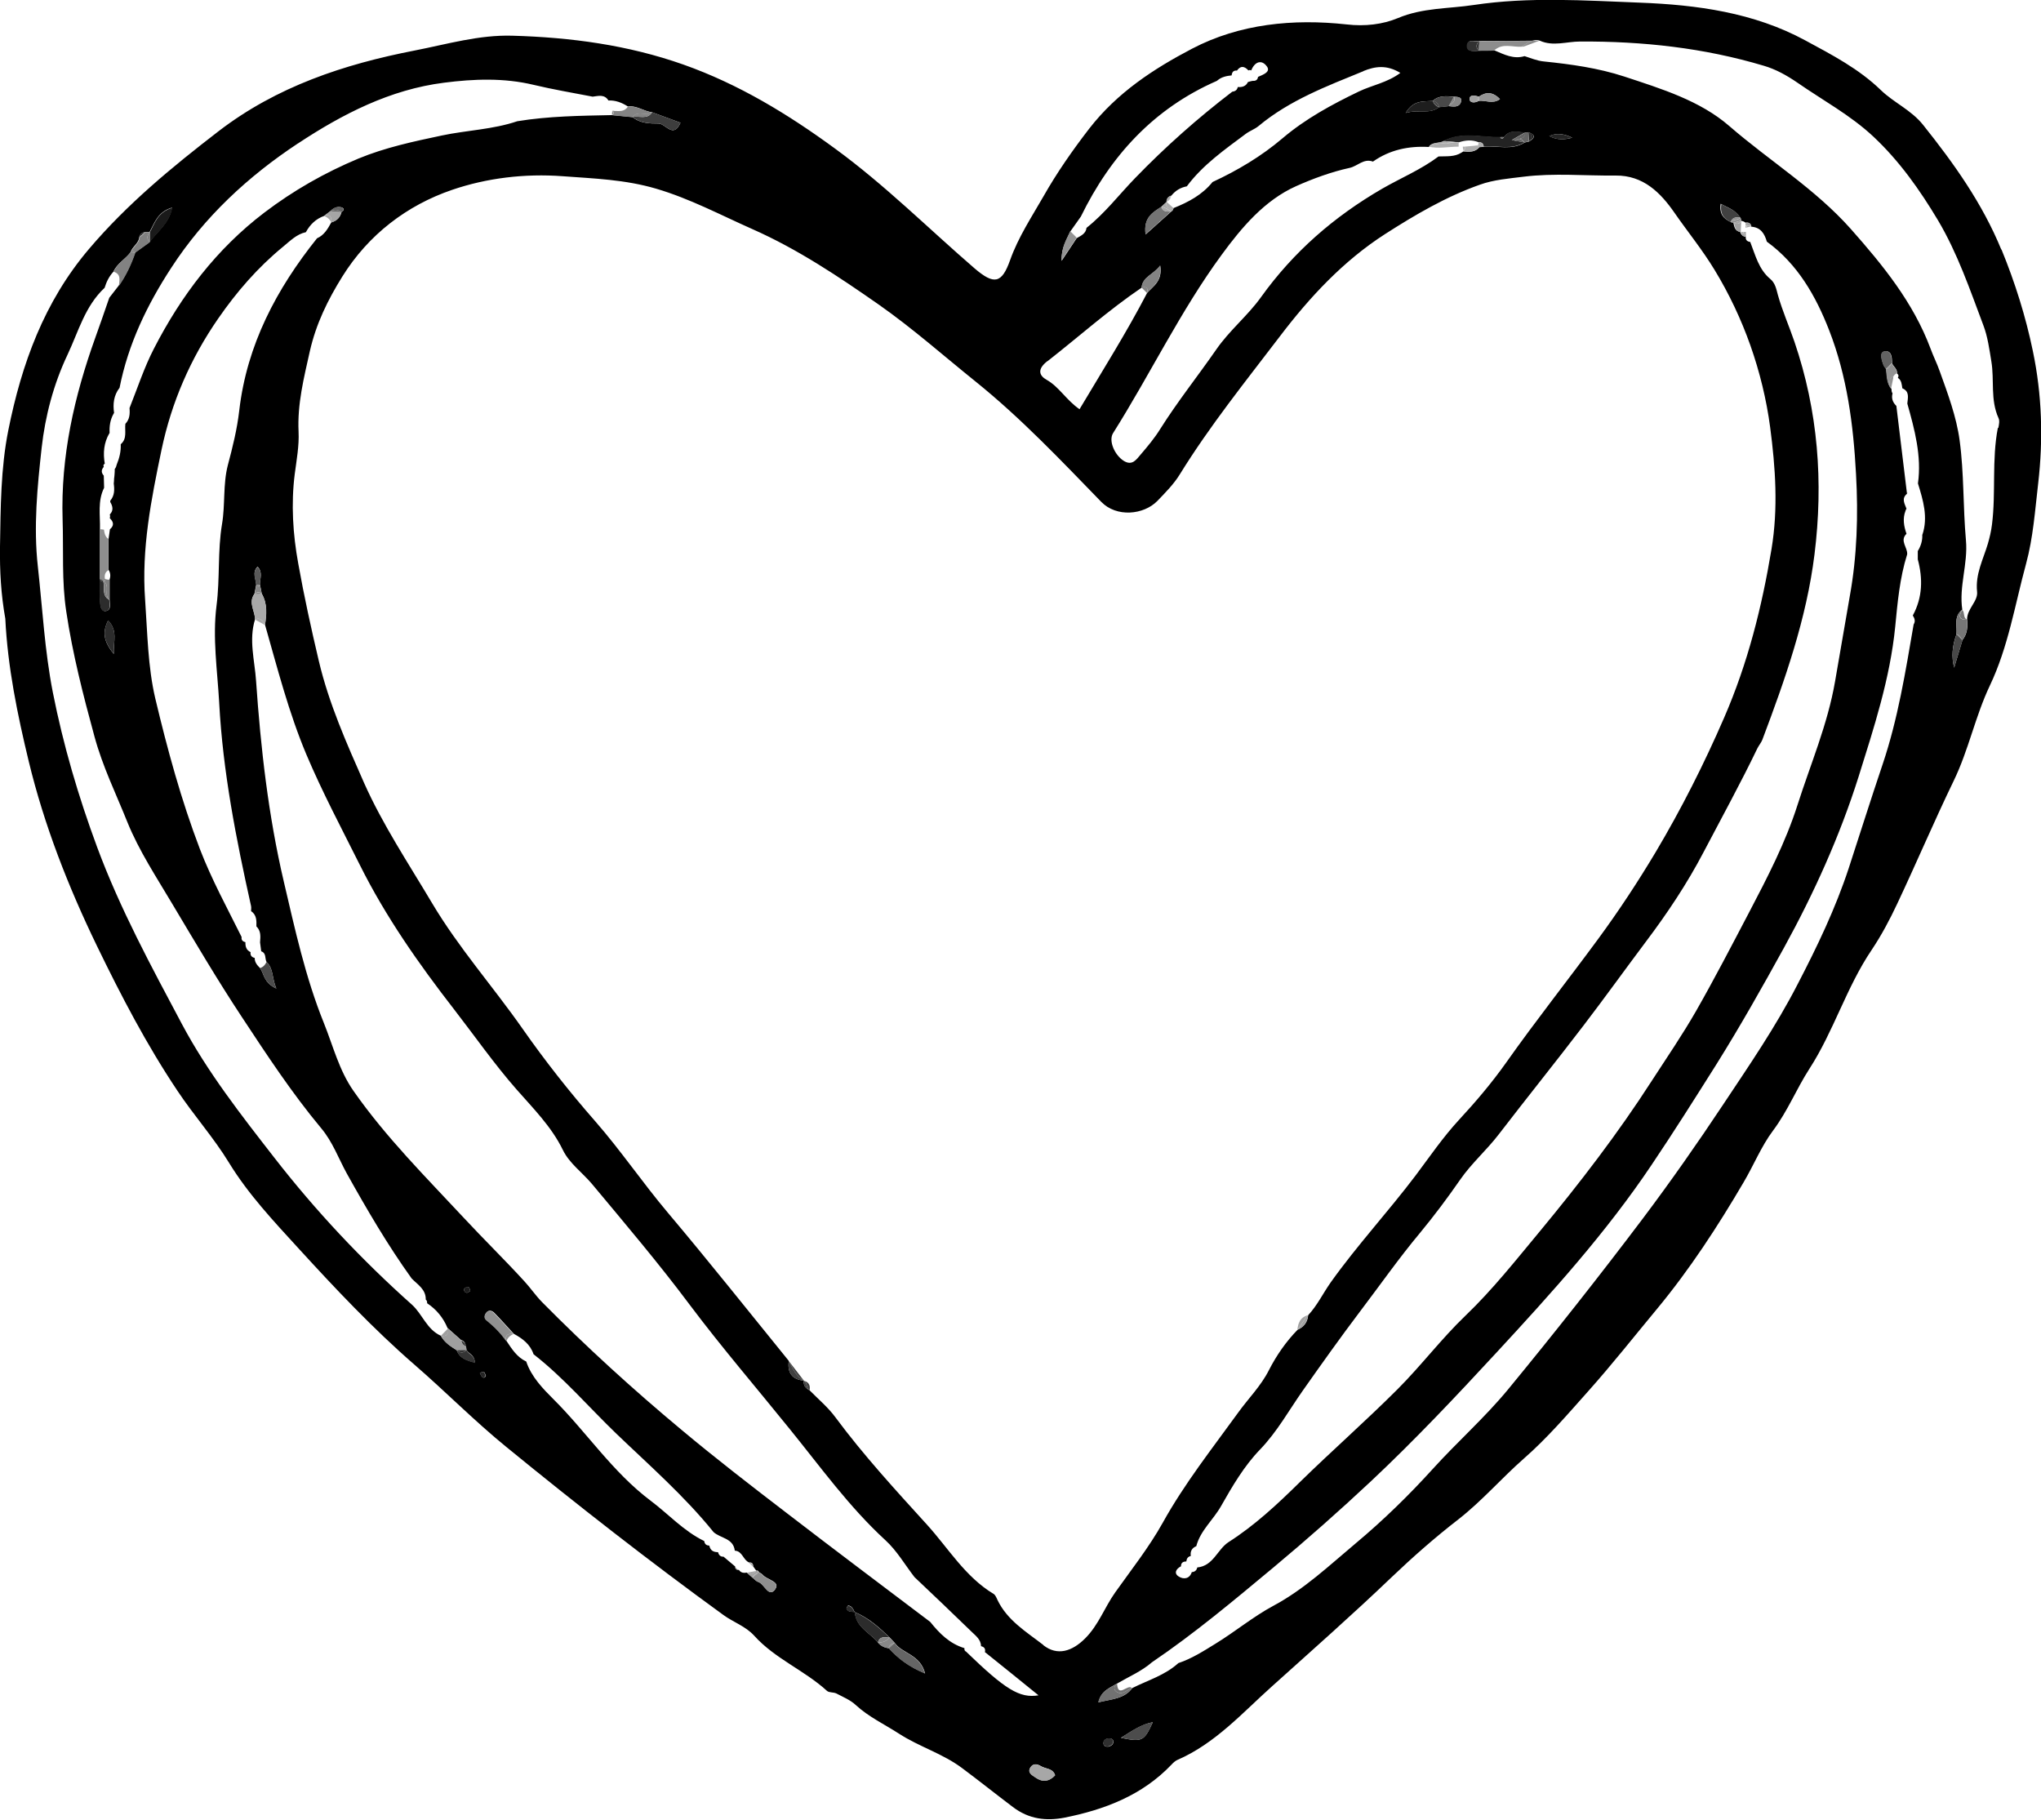
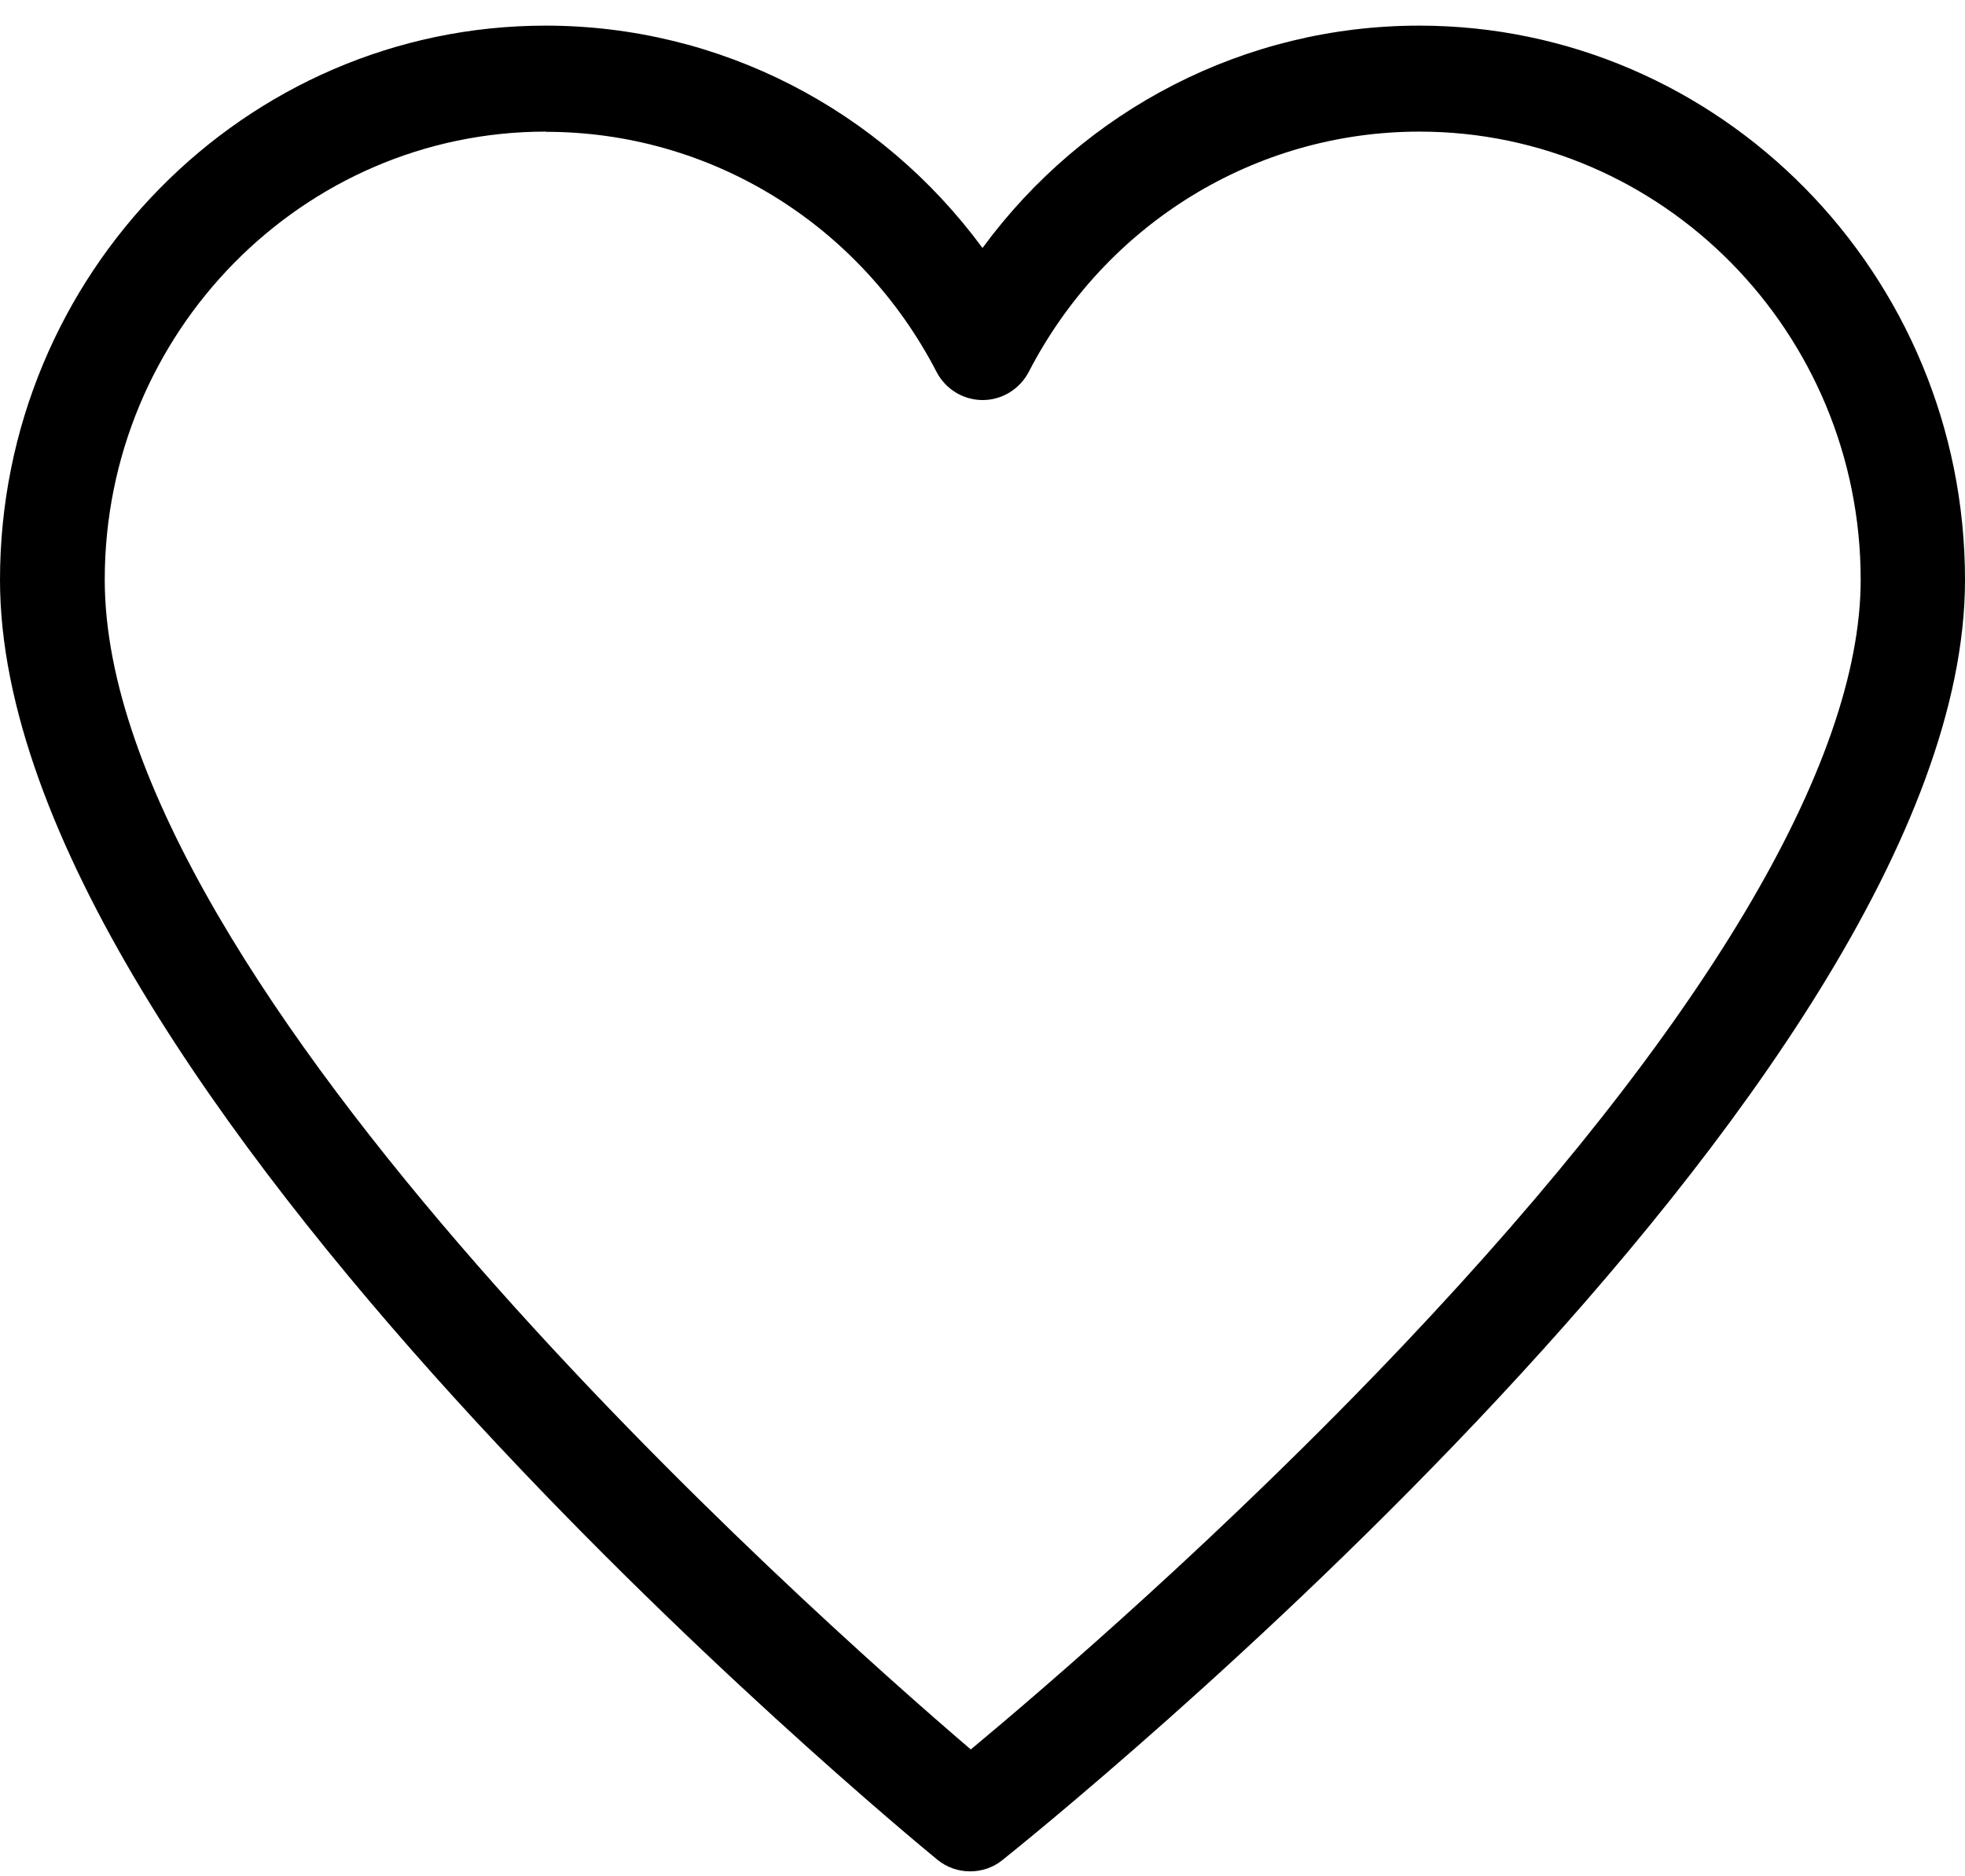
- <svg xmlns="http://www.w3.org/2000/svg" id="Layer_1" data-name="Layer 1" viewBox="0 0 122.91 109.54">
-   <defs>
-     <style>
-       .cls-1, .cls-2, .cls-3, .cls-4, .cls-5, .cls-6, .cls-7, .cls-8, .cls-9, .cls-10, .cls-11, .cls-12, .cls-13, .cls-14, .cls-15, .cls-16, .cls-17, .cls-18, .cls-19, .cls-20, .cls-21, .cls-22, .cls-23, .cls-24, .cls-25, .cls-26, .cls-27, .cls-28, .cls-29, .cls-30, .cls-31, .cls-32, .cls-33, .cls-34, .cls-35, .cls-36, .cls-37, .cls-38, .cls-39, .cls-40, .cls-41, .cls-42, .cls-43, .cls-44, .cls-45 {
-         stroke-width: 0px;
-       }
- 
-       .cls-2 {
-         fill: #4c4c4c;
-       }
- 
-       .cls-3 {
-         fill: #767676;
-       }
- 
-       .cls-4 {
-         fill: #4b4b4b;
-       }
- 
-       .cls-5 {
-         fill: #828282;
-       }
- 
-       .cls-6 {
-         fill: #343434;
-       }
- 
-       .cls-7 {
-         fill: #484848;
-       }
- 
-       .cls-8 {
-         fill: #2c2c2c;
-       }
- 
-       .cls-9 {
-         fill: #595959;
-       }
- 
-       .cls-10 {
-         fill: #626262;
-       }
- 
-       .cls-11 {
-         fill: #636363;
-       }
- 
-       .cls-12 {
-         fill: gray;
-       }
- 
-       .cls-13 {
-         fill: #888;
-       }
- 
-       .cls-14 {
-         fill: #878787;
-       }
- 
-       .cls-15 {
-         fill: #868686;
-       }
- 
-       .cls-16 {
-         fill: #a2a2a2;
-       }
- 
-       .cls-17 {
-         fill: #717171;
-       }
- 
-       .cls-18 {
-         fill: #949494;
-       }
- 
-       .cls-19 {
-         fill: #a3a3a3;
-       }
- 
-       .cls-20 {
-         fill: #262626;
-       }
- 
-       .cls-21 {
-         fill: #313131;
-       }
- 
-       .cls-22 {
-         fill: #3d3d3d;
-       }
- 
-       .cls-23 {
-         fill: #1a1a1a;
-       }
- 
-       .cls-24 {
-         fill: #1b1b1b;
-       }
- 
-       .cls-25 {
-         fill: #414141;
-       }
- 
-       .cls-26 {
-         fill: #404040;
-       }
- 
-       .cls-27 {
-         fill: #232323;
-       }
- 
-       .cls-28 {
-         fill: #1e1e1e;
-       }
- 
-       .cls-29 {
-         fill: #adadad;
-       }
- 
-       .cls-30 {
-         fill: #a5a5a5;
-       }
- 
-       .cls-31 {
-         fill: #a7a7a7;
-       }
- 
-       .cls-32 {
-         fill: #aaa;
-       }
- 
-       .cls-33 {
-         fill: #a9a9a9;
-       }
- 
-       .cls-34 {
-         fill: #939393;
-       }
- 
-       .cls-35 {
-         fill: #8f8f8f;
-       }
- 
-       .cls-36 {
-         fill: #303030;
-       }
- 
-       .cls-37 {
-         fill: #8d8d8d;
-       }
- 
-       .cls-38 {
-         fill: #8e8e8e;
-       }
- 
-       .cls-39 {
-         fill: #929292;
-       }
- 
-       .cls-40 {
-         fill: #9f9f9f;
-       }
- 
-       .cls-41 {
-         fill: #848484;
-       }
- 
-       .cls-42 {
-         fill: #919191;
-       }
- 
-       .cls-43 {
-         fill: #7f7f7f;
-       }
- 
-       .cls-44 {
-         fill: #747474;
-       }
- 
-       .cls-45 {
-         fill: #656565;
-       }
-     </style>
-   </defs>
-   <path class="cls-1" d="m8.71,13.98c-.1.1-.2.2-.31.29.11-.09.22-.17.31-.29Z" />
-   <path class="cls-1" d="m6.86,28.84s-.01,0-.02-.01c0,0,.01.01.02.01Z" />
-   <path class="cls-1" d="m114.81,29.73s.07-.05.09-.09c-.03.03-.06.06-.09.09h0Z" />
-   <path class="cls-1" d="m120.52,15.03c-1.15-2.8-2.85-5.18-4.71-7.51-.72-.9-1.75-1.33-2.54-2.09-1.33-1.29-2.95-2.13-4.56-3-3.1-1.68-6.54-2.14-9.95-2.27-3.33-.13-6.69-.36-10.01.14-1.52.23-3.07.16-4.57.79-.91.38-1.98.51-3.09.38-3.21-.35-6.43-.04-9.3,1.46-2.31,1.21-4.51,2.64-6.2,4.82-1.01,1.31-1.95,2.66-2.75,4.07-.71,1.24-1.52,2.46-2.01,3.84-.5,1.41-.96,1.51-2.14.5-2.79-2.41-5.41-5.03-8.4-7.21-2.84-2.08-5.8-3.88-9.13-5.06-3.34-1.18-6.78-1.64-10.3-1.74-2.02-.06-3.93.51-5.88.89-4.27.83-8.32,2.17-11.83,4.87-2.79,2.15-5.49,4.37-7.79,7.08-2.71,3.19-4.06,6.93-4.86,10.92C.04,28.21.04,30.56,0,32.91c-.02,1.46.06,2.9.32,4.34.14,2.91.73,5.77,1.41,8.59.93,3.85,2.38,7.55,4.11,11.12,1.45,2.99,2.98,5.93,4.84,8.71.99,1.49,2.19,2.83,3.11,4.34,1.17,1.91,2.69,3.52,4.17,5.14,2.23,2.44,4.5,4.85,7.01,7.03,1.87,1.62,3.61,3.39,5.54,4.96,4.26,3.48,8.6,6.87,13.05,10.1.6.44,1.33.67,1.86,1.25,1.24,1.38,3.02,2.08,4.38,3.32.13.12.39.07.57.16.4.21.84.39,1.16.69.78.72,1.73,1.16,2.61,1.73,1.22.79,2.64,1.2,3.81,2.08,1.02.76,2.02,1.56,3.04,2.33.98.75,2.03.85,3.09.65,2.42-.48,4.7-1.34,6.47-3.2.1-.11.22-.22.35-.28,2.29-.99,3.94-2.86,5.72-4.45,2.4-2.16,4.83-4.3,7.17-6.54,1.29-1.23,2.63-2.41,4.04-3.5,1.42-1.11,2.59-2.47,3.93-3.65,1.42-1.24,2.65-2.68,3.89-4.07,1.42-1.59,2.76-3.29,4.13-4.94,1.98-2.39,3.66-4.97,5.22-7.63.61-1.03,1.06-2.16,1.77-3.11.88-1.17,1.41-2.51,2.19-3.72,1.47-2.27,2.23-4.91,3.75-7.16.59-.88,1.09-1.82,1.54-2.78,1.16-2.46,2.22-4.96,3.4-7.4.9-1.85,1.3-3.89,2.18-5.74,1.11-2.33,1.51-4.87,2.18-7.33.43-1.58.54-3.22.73-4.84.31-2.67.23-5.35-.32-7.97-.43-2.08-1.07-4.12-1.89-6.12Zm-34.24-8.96h0c.38-.34.83-.28,1.28-.25h0c.23.02.54.02.41.35-.12.31-.45.25-.73.22-.2.02-.39.04-.58.06-.57.45-1.22.12-2.01.35.49-.82,1.1-.66,1.63-.73Zm2.78,0c-.23.14-.56.14-.56-.11,0-.28.33-.21.56-.14.42-.29.83-.31,1.27.15-.43.31-.87.06-1.27.1h0Zm1.27,2.19h0c.08-.01.16-.01.24,0,.34-.47.82-.3,1.27-.27h0c.07-.01.13-.02.2-.03h0s0,0,0,0c.45.16.4.35.04.56-.09.02-.18.04-.26.06-.78.49-1.64.18-2.46.25-.09.02-.18.03-.27.03,0,0-.08-.09-.09-.09h0s0,0-.01,0c.03.03.07.06.1.09-.25.31-.6.29-.95.26h-.02s-.07.05-.11.07c-.42.27-.91.21-1.38.23-1.05.79-2.26,1.29-3.39,1.94-2.9,1.68-5.34,3.8-7.3,6.53-.8,1.12-1.9,2-2.7,3.16-1.11,1.6-2.33,3.13-3.37,4.78-.34.55-.76,1.05-1.18,1.54-.25.29-.5.69-1,.39-.56-.34-.95-1.22-.66-1.68,2.24-3.55,4.06-7.36,6.54-10.74,1.2-1.64,2.58-3.28,4.48-4.13,1.01-.45,2.12-.86,3.22-1.1.48-.1.85-.59,1.41-.38,1.01-.71,2.15-.95,3.37-.88h0c.22-.32.61-.19.89-.35h0c1.1-.58,2.26-.21,3.4-.23Zm-8.23-3.98c.71-.29,1.41-.39,2.23.11-.79.59-1.71.74-2.5,1.12-1.64.79-3.21,1.64-4.6,2.82-1.27,1.08-2.7,1.93-4.21,2.63-.62.77-1.45,1.21-2.35,1.57-.02.1-.07.17-.15.22-.46.41-.93.83-1.53,1.37-.14-1.03.44-1.33.96-1.67.1-.1.2-.19.31-.29,0-.2.09-.32.28-.38.24-.3.55-.49.93-.56.97-1.3,2.28-2.21,3.55-3.16.24-.18.54-.28.77-.47,1.87-1.56,4.11-2.4,6.33-3.31Zm-17.64,9.65c.21-.3.42-.59.63-.89h0c1.79-3.66,4.39-6.51,8.19-8.17.02-.02.03-.03.05-.04.24-.2.54-.26.84-.29.02-.19.1-.31.32-.29.22-.31.45-.27.69-.01.06-.03.11-.03.17,0h0c.21-.53.63-.68.95-.23.23.33-.25.49-.54.62h0c-.03.21-.17.25-.34.24-.09.02-.18.04-.27.07,0,0,0,0,0,0-.12.26-.35.32-.61.3-.04.18-.15.26-.33.28-2.08,1.59-4.02,3.31-5.85,5.2-.97,1-1.82,2.12-2.93,3-.04.35-.33.47-.59.62h0c-.26.39-.52.79-.91,1.37-.02-.8.3-1.27.52-1.76Zm-1.38,7.82c1.89-1.48,3.68-3.08,5.67-4.43.06-.66.69-.76,1.12-1.33.15.94-.43,1.24-.79,1.65-1.24,2.38-2.67,4.65-4.07,7-.81-.56-1.22-1.34-1.98-1.77-.43-.24-.61-.62.05-1.13ZM17.94,8.64c2.68-1.77,5.55-3.25,8.8-3.66,1.79-.23,3.61-.3,5.4.13,1.17.28,2.36.48,3.55.71.34-.04.71-.16.95.23.43-.02.81.13,1.17.36.53-.07.96.29,1.46.35h0c.56.21,1.12.41,1.71.63-.43.98-.9.05-1.32.05-.53,0-1.11-.01-1.57-.39h0c-.41-.04-.81-.08-1.22-.12h0c-1.91.04-3.83.06-5.72.37-1.47.5-3.04.54-4.55.86-1.7.36-3.4.72-5.02,1.39-2.03.85-3.91,1.92-5.66,3.25-2.88,2.19-5.01,5-6.65,8.19-.59,1.14-.99,2.38-1.47,3.58h0s0,0,0,0c.03.35.01.68-.25.95-.05.42.12.89-.28,1.23.02.43-.08.83-.24,1.22-.02.09-.05.19-.12.27,0,.09,0,.19-.01.28,0,.1-.02.2-.03.3h0c0,.1-.01.2-.02.3h0c.05.37.05.72-.21,1.03v.08s0,0,0,0c.15.25.21.51-.03.75.03.08.02.15,0,.22h0c.23.22.28.44.01.67-.03.19-.05.37-.08.56,0,.63,0,1.25,0,1.88.11.18.13.37.06.58v1.22c0,.24.11.56-.15.66-.32.12-.4-.23-.41-.44-.04-.49-.02-.98-.02-1.47,0-1,0-2.01,0-3.01.02-.83-.15-1.68.25-2.48,0-.24-.02-.49-.02-.73h0c-.16-.18-.16-.35,0-.53-.04-.08-.02-.15.06-.19-.11-.64-.06-1.26.28-1.84h.01c-.02-.4.03-.79.23-1.15.01-.02.03-.05.04-.07-.08-.54-.02-1.06.33-1.51.52-2.63,1.65-4.98,3.11-7.22,2-3.08,4.63-5.51,7.64-7.5Zm-4.74,33.68c.22,4.14,1.02,8.2,1.92,12.24.02.09,0,.2,0,.3.34.23.33.58.32.92.28.27.25.61.22.96.02.18.05.36.07.54.32.11.21.43.32.64.43.41.31.93.59,1.6-.77-.35-.73-.89-.98-1.23-.17-.17-.33-.35-.32-.61-.18-.04-.28-.15-.25-.35h0c-.26-.12-.32-.34-.31-.6h0c-.17-.04-.26-.13-.23-.31-.87-1.75-1.8-3.45-2.51-5.29-1.13-2.96-1.96-6.01-2.69-9.08-.45-1.92-.47-3.94-.61-5.92-.23-3.1.37-6.08.99-9.06.6-2.85,1.74-5.48,3.41-7.89,1.12-1.62,2.38-3.07,3.9-4.32.43-.35.82-.76,1.38-.88.25-.46.6-.8,1.1-.98h0c.12-.09.25-.19.37-.28.18-.19.4-.3.66-.24.18.05.21.17.02.28-.08.33-.29.54-.62.63-.21.39-.43.77-.86.96-2.44,3.05-4.22,6.41-4.68,10.35-.13,1.14-.4,2.22-.69,3.31-.3,1.16-.15,2.37-.35,3.55-.27,1.61-.12,3.27-.33,4.9-.25,1.95.05,3.9.16,5.85Zm-6.35-2.94c-.62-.78-.69-1.31-.34-2.02.59.62.32,1.23.34,2.02Zm20.66,41.92c-.37-.23-.74-.47-.96-.87-.85-.38-1.11-1.3-1.74-1.87-3.03-2.7-5.8-5.65-8.28-8.84-2-2.57-4.03-5.16-5.57-8.05-1.85-3.48-3.73-6.94-5.11-10.66-1.13-3.05-2.04-6.14-2.67-9.33-.49-2.5-.62-5.03-.9-7.56-.27-2.42-.03-4.82.23-7.17.21-1.88.71-3.81,1.56-5.6.66-1.4,1.05-2.92,2.23-4.02.11-.36.27-.69.53-.97.22-.5.72-.75,1.03-1.17h0c.11-.35.5-.53.53-.92h0c.04-.16.14-.26.31-.29.1,0,.2,0,.3,0h0c.31-.55.48-1.22,1.36-1.48-.18.96-.91,1.44-1.36,2.08-.29.21-.57.42-.86.62h0c-.25.71-.56,1.39-1,2.01h0c-.19.24-.37.48-.56.72-.28.8-.55,1.61-.84,2.4-1.27,3.54-2.09,7.14-1.97,10.96.06,1.84-.06,3.7.22,5.53.38,2.55,1.02,5.04,1.7,7.53.49,1.81,1.3,3.45,1.98,5.15.7,1.73,1.76,3.33,2.72,4.95,1.36,2.28,2.71,4.57,4.17,6.78,1.51,2.29,3.02,4.59,4.78,6.7.69.82,1.04,1.81,1.54,2.72,1.21,2.17,2.46,4.31,3.91,6.33.36.37.86.65.85,1.27.07.06.09.13.08.22.56.37.97.87,1.23,1.49.27.24.54.48.81.72.18.05.27.16.28.35.02.08.03.15.04.23h0c.12.26.51.3.51.78-.49-.13-.91-.25-1.1-.77Zm.48-3.75s.18-.08.23-.05c.06.04.07.15.1.23-.07.04-.15.12-.21.11-.15-.03-.21-.16-.12-.29Zm1.04,5.35c-.06-.06-.09-.15-.13-.23.08-.03.18-.09.24-.06.06.03.08.15.12.23-.05.11-.13.15-.22.07Zm17.65,12.8c-.39.53-.64-.33-1.02-.45-.13-.04-.23-.17-.34-.26h0c-.11-.1-.23-.2-.34-.3h0c-.19.03-.36.02-.48-.16h0c-.14,0-.21-.08-.23-.21-.23-.2-.46-.39-.7-.59h.02c-.2.02-.3-.09-.35-.27-.26,0-.46-.09-.52-.38l-.02-.02c-.17,0-.27-.1-.29-.27-1.24-.6-2.15-1.62-3.23-2.43-2.29-1.72-3.85-4.12-5.85-6.11-.62-.62-1.33-1.34-1.64-2.27-.56-.26-.87-.76-1.19-1.24-.33-.48-.75-.9-1.2-1.26-.13-.11-.13-.25-.05-.39.14-.23.35-.2.5-.06.41.41.79.85,1.19,1.28.53.29.99.63,1.19,1.23h0c1.82,1.42,3.31,3.17,4.96,4.76,2.01,1.93,4.12,3.77,5.88,5.95.42.38,1.19.36,1.28,1.12h.01c.45.03.49.56.85.71h0s0,0,0,0c.18-.02.25.08.25.24.06.08.12.17.18.25.08-.02.13,0,.16.09h0c.08.05.18.1.24.17.26.3,1.08.4.74.86Zm6.85,3.54h0c-.26-.02-.48-.14-.65-.33-.48-.6-1.33-.92-1.4-1.84,0,0,0,0-.01,0h0s0,0,0,0c0,0,0,0,0-.01-.18-.02-.39.02-.49-.2-.02-.04.08-.19.1-.19.22.03.3.21.38.38,0,0,.01,0,.02,0,0,0,0,.01,0,.02.82.34,1.47.92,2.1,1.53.1.11.2.21.3.32h0c.45.65,1.53.68,1.83,1.84-.98-.41-1.62-.9-2.18-1.52Zm4.69.23c-.11-.04-.16-.11-.14-.23-.89-.27-1.5-.88-2.06-1.58-2.87-2.17-5.75-4.33-8.61-6.53-2.14-1.64-4.28-3.29-6.35-5.02-2.93-2.44-5.74-5-8.42-7.71-.39-.4-.7-.86-1.07-1.26-1.18-1.29-2.43-2.51-3.62-3.79-2.31-2.48-4.71-4.87-6.66-7.66-.87-1.24-1.23-2.71-1.79-4.1-1.11-2.75-1.74-5.65-2.41-8.51-.93-3.97-1.39-8.03-1.67-12.09-.08-1.22-.45-2.46-.06-3.7,0-.51-.42-1.01-.04-1.53.04-.18.07-.37.11-.55-.02-.37-.26-.75.08-1.09.33.33.14.72.14,1.08h0c.04.18.08.36.11.54h0c.35.6.29,1.24.2,1.88.75,2.63,1.43,5.29,2.49,7.81.96,2.27,2.12,4.45,3.22,6.65,1.55,3.11,3.55,5.96,5.67,8.69,1.24,1.6,2.41,3.28,3.76,4.82.99,1.13,2.11,2.24,2.8,3.66.39.8,1.17,1.35,1.75,2.04,2,2.4,4.03,4.79,5.89,7.28,1.93,2.57,4.02,5,6.03,7.49,1.85,2.28,3.57,4.68,5.75,6.68.69.63,1.17,1.47,1.75,2.22,1.16,1.1,2.32,2.2,3.46,3.31.25.24.54.46.55.85.2.05.28.16.23.37h.02c1.05.84,2.1,1.69,3.21,2.59-1.14.19-2.01-.36-4.35-2.62Zm4.13,7.55c-.18-.13-.49-.27-.31-.58.15-.26.4-.25.64-.1.29.18.72.12.86.55-.36.39-.77.43-1.19.13Zm.47-7.98c-1.01-.78-2.16-1.47-2.75-2.7-.06-.13-.13-.31-.24-.37-1.71-1.03-2.72-2.75-4.01-4.17-1.9-2.09-3.82-4.18-5.51-6.46-.44-.6-1.03-1.09-1.56-1.63-.24-.12-.38-.29-.34-.58h0c-.73-.07-1-.49-.91-1.19h0c-2.42-2.98-4.81-5.99-7.29-8.93-1.51-1.79-2.83-3.74-4.36-5.49-1.57-1.79-3.04-3.66-4.39-5.59-1.78-2.54-3.84-4.86-5.44-7.55-1.42-2.39-2.98-4.73-4.1-7.25-1.04-2.36-2.11-4.75-2.72-7.33-.46-1.95-.89-3.91-1.24-5.87-.32-1.75-.44-3.58-.21-5.39.11-.84.27-1.7.23-2.54-.08-1.68.32-3.24.68-4.86.38-1.66,1.08-3.08,1.95-4.48,1.58-2.54,3.9-4.3,6.62-5.23,2.08-.71,4.37-.99,6.65-.82,1.89.14,3.76.2,5.63.75,2.04.6,3.89,1.59,5.81,2.44,2.71,1.2,5.18,2.85,7.6,4.54,2.04,1.43,3.91,3.09,5.85,4.65,2.72,2.19,5.12,4.73,7.55,7.23.91.94,2.55.79,3.38-.06.48-.5.99-1.01,1.35-1.6,1.81-2.93,3.97-5.61,6.05-8.34,1.78-2.34,3.8-4.51,6.3-6.12,1.81-1.16,3.68-2.26,5.72-2.98.83-.3,1.75-.37,2.63-.48,1.84-.23,3.69-.05,5.54-.07,1.68-.02,2.72,1.05,3.54,2.23.79,1.14,1.68,2.23,2.41,3.43.89,1.46,1.61,2.99,2.17,4.57.56,1.59.97,3.26,1.19,4.93.32,2.43.49,4.88.08,7.34-.58,3.49-1.43,6.87-2.85,10.14-1.21,2.79-2.58,5.5-4.12,8.09-1.07,1.79-2.22,3.54-3.47,5.24-1.83,2.49-3.75,4.91-5.53,7.43-.87,1.23-1.84,2.37-2.84,3.45-.98,1.06-1.78,2.24-2.63,3.37-1.65,2.18-3.51,4.19-5.1,6.42-.46.65-.81,1.39-1.36,1.98-.04.42-.25.71-.64.88-.7.72-1.27,1.54-1.73,2.44-.48.95-1.24,1.7-1.85,2.55-1.57,2.17-3.23,4.27-4.54,6.63-.82,1.47-1.88,2.81-2.86,4.19-.64.9-1,1.96-1.81,2.77-.79.79-1.68,1.07-2.52.41ZM93.3,8.19q.61-.28,1.38.1c-.47.13-.92.15-1.38-.1Zm11.82,5.22h0c.18-.03.31.03.35.22h0l-.02.02c.57.03.81.41.95.9,1.86,1.35,2.95,3.28,3.75,5.33,1.08,2.77,1.46,5.67,1.62,8.66.14,2.48.06,4.95-.37,7.33-.3,1.7-.59,3.45-.89,5.15-.45,2.61-1.48,4.99-2.27,7.47-.72,2.25-1.81,4.35-2.9,6.43-1.05,2-2.09,4.01-3.21,5.97-.82,1.43-1.76,2.8-2.66,4.19-2.04,3.17-4.34,6.16-6.74,9.06-1.44,1.73-2.84,3.51-4.48,5.08-1.45,1.39-2.67,3.01-4.09,4.43-1.91,1.91-3.95,3.7-5.88,5.59-1.35,1.33-2.72,2.61-4.32,3.63-.66.45-.9,1.42-1.86,1.51-.04.18-.15.27-.33.28-.14.43-.51.44-.78.27-.31-.19-.18-.46.13-.62,0-.22.13-.29.32-.29.02-.17.09-.29.27-.33-.04-.28.06-.48.33-.59.25-.95,1.02-1.58,1.49-2.41.68-1.2,1.4-2.43,2.35-3.41,1.04-1.08,1.75-2.38,2.59-3.57,1.12-1.59,2.25-3.18,3.43-4.74,1.2-1.58,2.34-3.21,3.61-4.73.86-1.04,1.66-2.11,2.43-3.22.68-.98,1.58-1.76,2.31-2.71,1.69-2.2,3.43-4.36,5.11-6.56,1.27-1.66,2.49-3.36,3.75-5.04,1.29-1.71,2.48-3.49,3.48-5.4,1.09-2.08,2.22-4.13,3.24-6.25.09-.18.23-.34.3-.52,1.37-3.63,2.66-7.29,3.14-11.16.54-4.35.22-8.62-1.21-12.81-.32-.94-.73-1.86-1-2.83-.09-.34-.16-.7-.45-.94-.7-.58-.9-1.44-1.21-2.23h0c-.19-.03-.29-.12-.27-.32h-.03c-.17-.02-.26-.14-.31-.29h0c-.33-.05-.35-.33-.41-.57h-.1s-.09-.04-.09-.04c-.38-.19-.66-.44-.57-1.08.44.24.88.37,1.15.8h0c.05.05.08.12.08.19,0,.01-.02.02-.02.04.1,0,.18.03.26.09Zm-38.36,91.76c-.16.02-.3-.03-.31-.2,0-.17.12-.27.28-.29.15-.02.31.01.32.19,0,.16-.13.26-.29.3Zm.74-.53c.74-.46,1.24-.81,1.92-.94-.52,1.14-.63,1.2-1.92.94Zm48.26-72.46c.02.36-.08.69-.27,1,0,.16,0,.33,0,.5.31,1.16.29,2.29-.3,3.38.11.17.17.35.05.54-.49,2.84-.94,5.67-1.87,8.43-.7,2.07-1.36,4.17-2.04,6.25-.8,2.43-1.9,4.72-3.08,6.99-1.31,2.55-2.92,4.89-4.49,7.25-1.54,2.32-3.15,4.62-4.82,6.84-2.64,3.5-5.36,6.94-8.14,10.32-1.39,1.68-3.04,3.14-4.51,4.76-1.45,1.6-2.99,3.1-4.64,4.48-1.59,1.33-3.1,2.77-4.97,3.77-1.21.65-2.29,1.55-3.48,2.28-.73.45-1.43.9-2.24,1.17-.8.73-1.83,1.03-2.77,1.5-.49.66-1.24.66-2.04.86.16-.71.7-.87,1.14-1.14.7-.41,1.46-.73,2.08-1.27,2.57-1.74,4.95-3.74,7.33-5.72,2-1.67,3.96-3.4,5.87-5.19,2.64-2.48,5.11-5.1,7.56-7.75,3.32-3.59,6.6-7.22,9.33-11.29,1.34-1.99,2.62-4.02,3.9-6.05,1.44-2.3,2.77-4.66,4.07-7.02,1.81-3.29,3.37-6.74,4.5-10.32.92-2.94,1.89-5.89,2.2-9.01.14-1.44.27-2.94.72-4.36.04-.41-.47-.82-.04-1.24-.16-.46-.24-.92-.06-1.38.01-.04.03-.09.06-.13-.11-.3-.32-.61.03-.9-.21-1.76-.43-3.53-.64-5.29h0c-.22-.21-.31-.46-.23-.75-.05-.08-.07-.17-.06-.26-.29-.35-.26-.79-.32-1.2h0c-.05-.08-.12-.16-.16-.25-.11-.28-.24-.75.03-.81.46-.11.48.35.48.71h0,0c.1.21.33.34.3.61.1.07.11.16.05.26.23.15.23.4.27.63.45.19.33.57.3.92.44,1.57.87,3.15.64,4.81h0c.31,1.01.62,2.02.27,3.08h0Zm4.55-6.41c-.37,1.92-.11,3.87-.35,5.8-.05.41-.14.79-.25,1.17-.28.94-.76,1.83-.65,2.88.07.59-.61,1.03-.6,1.68.05.44.01.87-.28,1.24h0c-.15.5-.3.99-.5,1.66q-.25-.95.14-2.01h0c.05-.51-.18-1.08.35-1.48-.21-1.4.35-2.76.22-4.18-.18-2-.11-4.03-.38-6.01-.19-1.42-.71-2.81-1.2-4.17-.16-.46-.39-.91-.56-1.38-1.04-2.77-2.86-5-4.79-7.18-2.15-2.42-4.91-4.11-7.32-6.2-1.76-1.53-4.08-2.24-6.32-2.98-1.59-.52-3.21-.74-4.85-.91-.42-.04-.77-.2-1.16-.32-.66.2-1.23-.1-1.8-.34h0c-.31,0-.62,0-.92.01h0c-.29.03-.71.08-.72-.24-.03-.52.46-.3.76-.34,1.05,0,2.11-.01,3.16-.02.13-.04.28-.06.44,0,.79.36,1.63.05,2.42.05,3.77-.02,7.46.38,11.07,1.46.72.21,1.38.58,2.01,1.01,1.54,1.07,3.2,1.96,4.58,3.25,1.57,1.47,2.8,3.21,3.9,5.05,1.18,1.99,1.92,4.17,2.73,6.32.26.68.36,1.44.48,2.17.19,1.13-.07,2.31.43,3.41.08.16.03.4-.01.6Z" />
-   <path class="cls-1" d="m91.16,8.48s.02-.01.03-.02h0s-.02.01-.03.02Z" />
-   <path class="cls-27" d="m86.93,8.49c.23.02.47.04.7.06,0,0,0,0,.01,0,.03,0,.06,0,.08.01.04,0,.08,0,.13.01h0c.4-.13.8-.17,1.2,0,.19-.02.28.08.3.25.82-.07,1.68.24,2.46-.25-.19-.03-.39-.07-.62-.11,0,0-.02.01-.03.02,0,0,.02-.01.03-.02-.05,0-.1-.02-.15-.03.32-.18.56-.32.81-.46-.45-.03-.93-.2-1.27.27-.08.12-.16.18-.24,0-1.14.03-2.3-.34-3.4.23Z" />
-   <path class="cls-27" d="m87.64,8.55s0,0-.01,0c.03,0,.07,0,.1,0-.03,0-.06,0-.08-.01Z" />
-   <path class="cls-38" d="m6.26,31.89c-.09-.01-.17-.02-.26-.03,0,1,0,2.01,0,3.01.08.02.16.06.23.11h0s.05-.09.08-.13c-.02-.21.01-.4.22-.52,0-.63,0-1.25,0-1.88-.2-.13-.24-.35-.27-.56Z" />
-   <path class="cls-37" d="m91.67,2.81s0-.03.01-.04c.19-.1.37-.24.57-.31-1.05,0-2.11.01-3.16.02-.01.19-.02.39-.04.58h0c.31,0,.61,0,.92-.01h0c.51-.49,1.12-.19,1.69-.24Z" />
-   <path class="cls-37" d="m91.67,2.81s.08,0,.13-.02h0c.3-.11.6-.22.9-.34-.15,0-.29,0-.44,0-.2.07-.38.21-.57.31,0,.01,0,.03-.01.04Z" />
-   <path class="cls-45" d="m53.87,98.92h0c-.12.11-.23.22-.35.33h0c.56.62,1.2,1.11,2.18,1.52-.31-1.17-1.38-1.19-1.83-1.84Z" />
-   <path class="cls-8" d="m51.46,97.07h0s0,0,.01.01c0,0,0-.01,0-.02h0Z" />
-   <path class="cls-8" d="m53.57,98.6c-.63-.6-1.28-1.18-2.1-1.53.06.92.92,1.23,1.4,1.84.1-.42.42-.32.7-.31Z" />
-   <path class="cls-22" d="m38.09,7.05h0c.46.37,1.04.39,1.57.39.42,0,.89.93,1.32-.05-.59-.22-1.15-.42-1.71-.63h0c-.3.47-.78.19-1.18.29Z" />
-   <path class="cls-2" d="m69.42,103.7c-.69.12-1.18.47-1.92.94,1.3.26,1.41.2,1.92-.94Z" />
-   <path class="cls-33" d="m15.96,37.64c.1-.64.16-1.28-.2-1.88h0c-.15,0-.3.01-.44.02-.39.52.04,1.02.04,1.53.36-.18.45.13.61.33Z" />
-   <path class="cls-33" d="m15.36,37.31c.2.11.41.22.61.33-.15-.2-.25-.51-.61-.33Z" />
-   <path class="cls-31" d="m62.68,106.35c-.25-.15-.5-.16-.64.1-.18.31.14.46.31.58.42.3.83.26,1.19-.13-.14-.43-.57-.38-.86-.55Z" />
-   <path class="cls-23" d="m9.02,14.59c.45-.64,1.18-1.12,1.36-2.08-.89.26-1.06.93-1.36,1.48h0c0,.2,0,.4,0,.6Z" />
-   <path class="cls-44" d="m69.94,12.44c-.52.34-1.09.64-.96,1.67.6-.54,1.07-.95,1.53-1.37-.24,0-.5.02-.58-.3Z" />
-   <path class="cls-17" d="m67.23,101.86c-.21-.14-.11-.34.04-.49-.43.27-.97.43-1.14,1.14.79-.2,1.54-.2,2.04-.86-.31.08-.58.46-.94.21Z" />
-   <path class="cls-17" d="m67.27,101.37c-.16.15-.25.34-.04.49.37.25.63-.13.94-.21-.24-.3-.85.64-.9-.28Z" />
-   <path class="cls-42" d="m30.92,80.33c-.39-.43-.78-.87-1.19-1.28-.14-.14-.36-.17-.5.06-.08.13-.08.28.05.39.46.37.87.78,1.2,1.26-.08-.37.1-.48.43-.43Z" />
-   <path class="cls-42" d="m30.92,80.33c-.34-.05-.52.05-.43.43.08-.2.22-.35.43-.43Z" />
-   <path class="cls-8" d="m6.51,37.35c-.35.71-.28,1.25.34,2.02-.02-.79.25-1.4-.34-2.02Z" />
-   <path class="cls-28" d="m86.66,6.46c-.18-.07-.32-.2-.38-.39h0c-.53.07-1.14-.08-1.63.73.79-.23,1.44.11,2.01-.35Z" />
-   <path class="cls-41" d="m36.97,6.67s0,0,0,0c-.02.02-.04.03-.05.05.04.04.05.09.03.13-.03.06-.05.09-.08.09h0c.41.04.81.08,1.22.12.31-.44.82-.03,1.18-.29h0c-.5-.07-.93-.42-1.46-.35-.21.33-.53.26-.83.26Z" />
-   <path class="cls-41" d="m36.92,6.72s.04-.03.05-.05c0,0,0,0,0,0-.03,0-.06,0-.09,0h-.01s.04.03.05.05Z" />
-   <path class="cls-41" d="m36.95,6.85s0-.09-.03-.13c-.02.02-.04.03-.06.05,0,.06,0,.12,0,.17h0s.05-.03.08-.09Z" />
-   <path class="cls-41" d="m36.92,6.72s-.03-.03-.05-.04c0,.03,0,.06,0,.09.02-.01.04-.03.06-.05Z" />
-   <path class="cls-41" d="m38.09,7.05h0c.39-.1.87.18,1.18-.29-.35.26-.87-.15-1.18.29Z" />
-   <path class="cls-7" d="m117.82,38.2h0q-.39,1.06-.14,2.01c.2-.67.35-1.17.5-1.66h0c-.12-.12-.24-.23-.35-.35Z" />
-   <path class="cls-5" d="m7.16,17.22h0c.44-.62.75-1.29,1-2.01-.1,0-.19-.01-.29-.02h0c-.32.41-.81.67-1.03,1.17.48.15.34.52.32.86Z" />
-   <path class="cls-40" d="m28.1,81.29c0-.08-.02-.15-.04-.23-.17-.05-.26-.18-.28-.35-.27-.24-.54-.48-.81-.72.06.35-.08.5-.43.44.22.4.59.64.96.87.2,0,.4,0,.6-.01h0Z" />
-   <path class="cls-40" d="m26.98,79.99c-.14.15-.29.29-.43.44.36.06.49-.09.43-.44Z" />
-   <path class="cls-41" d="m69.07,17.64c.36-.42.94-.71.79-1.65-.43.56-1.06.67-1.12,1.33.29-.07.43,0,.33.33Z" />
-   <path class="cls-41" d="m68.74,17.31c.11.11.22.22.33.33.1-.32-.04-.4-.33-.33Z" />
-   <path class="cls-8" d="m6.23,35c-.1.01-.18-.02-.23-.13,0,.49-.02.98.02,1.47.02.21.09.55.41.44.27-.1.15-.42.15-.66-.47-.26-.26-.74-.36-1.12Z" />
-   <path class="cls-8" d="m6.23,35s0-.01,0-.02h0c-.07-.05-.15-.09-.23-.11.05.1.13.14.23.13Z" />
-   <path class="cls-35" d="m45.93,94.84c-.06-.07-.16-.11-.24-.17h0c-.13.11-.25.21-.38.32h0c.11.09.21.22.34.26.38.12.63.98,1.02.45.34-.46-.48-.56-.74-.86Z" />
-   <path class="cls-3" d="m118.17,36.72c-.53.39-.3.97-.35,1.48.21.02.25.21.35.35.29-.37.33-.79.28-1.24-.53.02-.49-.24-.29-.59Z" />
-   <path class="cls-3" d="m118.17,36.72c-.2.34-.24.6.29.59-.26-.11-.12-.42-.29-.59Z" />
-   <path class="cls-3" d="m117.82,38.2h0c.12.12.24.23.35.35h0c-.1-.13-.14-.32-.35-.35Z" />
-   <path class="cls-27" d="m94.67,8.29q-.77-.38-1.38-.1c.45.25.91.23,1.38.1Z" />
-   <path class="cls-25" d="m104.81,13.09c-.27-.43-.71-.55-1.15-.8-.1.64.19.89.57,1.08.09-.31.34-.29.59-.28Z" />
-   <path class="cls-4" d="m15.66,58.29c.25.34.21.88.98,1.23-.28-.67-.16-1.19-.59-1.6-.08.18-.2.31-.39.37Z" />
-   <path class="cls-34" d="m90.33,5.97c-.45-.46-.85-.44-1.27-.15,0,.08,0,.16,0,.25h0c.4-.04.84.22,1.27-.1Z" />
-   <path class="cls-7" d="m86.66,6.46c.2-.02.39-.04.58-.06.11-.19.21-.38.32-.57-.45-.04-.91-.1-1.28.25.22.04.35.17.38.39Z" />
-   <path class="cls-7" d="m86.66,6.46c-.03-.22-.16-.35-.38-.39h0c.07.19.2.31.38.39Z" />
-   <path class="cls-18" d="m64.84,14.31c-.13-.13-.26-.26-.39-.39-.22.49-.54.96-.52,1.76.39-.58.65-.97.91-1.37h0Z" />
-   <path class="cls-12" d="m8.16,15.21h0c.29-.21.57-.42.86-.62-.19-.2-.18-.4,0-.6-.1,0-.2,0-.3,0-.08.12-.19.21-.31.29h0c-.03.39-.42.58-.53.92h0c.1-.11.2-.11.29.02Z" />
-   <path class="cls-12" d="m9.02,14.59c0-.2,0-.4,0-.6h0c-.18.2-.19.4,0,.6Z" />
-   <path class="cls-12" d="m8.16,15.21c-.09-.12-.19-.12-.29-.02.1,0,.19,0,.29.02h0Z" />
-   <path class="cls-29" d="m86.93,8.49h0c-.28.16-.67.03-.89.34.33-.16.69-.19,1.05-.22-.05-.03-.11-.07-.16-.12Z" />
-   <path class="cls-29" d="m87.84,8.82h0c0-.05,0-.11,0-.16-.04,0-.08,0-.11,0-.22-.02-.45.04-.65-.05-.36.03-.71.06-1.05.22.6.14,1.21,0,1.81,0Z" />
-   <path class="cls-29" d="m87.08,8.61c.18-.01.36-.03.54-.06-.23-.02-.46-.04-.7-.06h0c.05.06.1.1.16.12Z" />
-   <path class="cls-29" d="m87.85,8.57h0s-.08,0-.13-.01c.04,0,.09.02.13.03,0,0,0-.01,0-.02Z" />
-   <path class="cls-29" d="m87.73,8.67s.08,0,.11,0c0-.02,0-.05,0-.07-.04-.01-.08-.02-.13-.03-.03,0-.07,0-.1,0-.18.03-.36.05-.54.06.2.1.44.03.65.05Z" />
-   <path class="cls-10" d="m113.92,21.87c0-.36-.02-.82-.48-.71-.27.06-.14.53-.03.81.03.09.1.17.16.25h0c.12-.12.23-.23.35-.35h0Z" />
-   <path class="cls-26" d="m47.5,81.95h0c-.09.69.18,1.12.91,1.18h0c-.48-.26-.67-.74-.91-1.18Z" />
-   <path class="cls-26" d="m48.41,83.13c-.3-.39-.61-.79-.91-1.18.24.44.43.92.91,1.18Z" />
-   <path class="cls-21" d="m89.09,2.48c-.3.04-.79-.18-.76.34.02.32.44.27.72.24-.18-.21-.18-.4.04-.58Z" />
-   <path class="cls-21" d="m89.09,2.48c-.21.18-.21.37-.04.58h0c.01-.19.02-.39.04-.58Z" />
-   <path class="cls-39" d="m113.86,22.76c.05-.04.11-.07.16-.08.03-.09.11-.15.2-.2.03-.27-.21-.4-.3-.61h0c-.1.13-.14.33-.35.35h0c.05.41.03.85.32,1.2-.12-.22-.12-.44-.03-.66Z" />
-   <path class="cls-39" d="m114.01,22.67c-.05.01-.11.04-.16.08-.09.23-.09.45.03.66.04-.21.09-.42.13-.63,0-.05,0-.08,0-.12Z" />
-   <path class="cls-39" d="m113.92,21.87c-.12.12-.23.23-.35.35.21-.02.25-.22.35-.35Z" />
-   <path class="cls-6" d="m28.1,81.29h0c-.2.2-.39.18-.6.01.19.52.61.63,1.1.77,0-.48-.39-.52-.51-.78Z" />
-   <path class="cls-6" d="m28.1,81.29c-.2,0-.4,0-.6.01.2.17.4.19.6-.01Z" />
-   <path class="cls-13" d="m53.87,98.92h0c-.1-.11-.2-.21-.3-.32-.18.23-.43.3-.7.31.17.2.39.31.65.33h0c.02-.21.21-.24.35-.33Z" />
-   <path class="cls-13" d="m53.52,99.25c.12-.11.23-.22.35-.33-.14.08-.33.11-.35.33Z" />
-   <path class="cls-13" d="m53.57,98.6c-.28,0-.61-.11-.7.31.27-.01.52-.08.7-.31Z" />
-   <path class="cls-36" d="m66.72,104.67c-.16.02-.29.12-.28.29.01.17.15.22.31.2.16-.04.29-.15.29-.3,0-.17-.17-.21-.32-.19Z" />
-   <path class="cls-45" d="m91.5,8.36c.11.01.21.09.31.22.09-.03.17-.05.26-.06-.01-.19-.03-.37-.04-.56,0,0,0,0,0,0-.07,0-.13.02-.2.03h0c.01.27-.16.33-.34.38Z" />
-   <path class="cls-45" d="m91.19,8.47h0s.02-.01.03-.02c-.01,0-.02.01-.03.02Z" />
-   <path class="cls-45" d="m91.19,8.47s.02-.01.03-.02c.1-.07.2-.1.29-.09.18-.04.35-.1.34-.38h0c-.25.14-.49.28-.81.46.05,0,.1.02.15.03Z" />
-   <path class="cls-45" d="m91.22,8.44c.08-.04.19-.06.29-.09-.09-.01-.18.02-.29.09Z" />
-   <path class="cls-45" d="m91.5,8.36c-.1.02-.21.04-.29.09,0,0-.02.01-.03.02.23.04.43.08.62.11-.1-.13-.2-.2-.31-.22Z" />
-   <path class="cls-14" d="m87.24,6.39c.28.03.61.09.73-.22.13-.33-.18-.34-.41-.35h0c.13.32-.16.41-.32.57Z" />
-   <path class="cls-14" d="m87.56,5.82h0c-.11.19-.21.38-.32.57.16-.16.45-.25.32-.57Z" />
-   <path class="cls-16" d="m78.77,79.19c-.27.25-.38.62-.64.88.39-.17.6-.46.64-.88Z" />
-   <path class="cls-16" d="m78.13,80.07c.25-.26.37-.63.64-.88-.46.12-.6.46-.64.88Z" />
-   <path class="cls-24" d="m28.32,77.73c-.03-.08-.04-.19-.1-.23-.05-.03-.2,0-.23.05-.09.13-.04.26.12.29.06.01.14-.07.21-.11Z" />
-   <path class="cls-9" d="m15.65,35.22c0-.37.19-.75-.14-1.08-.35.35-.11.73-.08,1.09.07,0,.15,0,.22,0Z" />
-   <path class="cls-30" d="m19.94,13.4c.33-.09.54-.3.62-.63-.23-.02-.45-.03-.68-.05-.12.09-.25.19-.37.28.39-.13.47.07.43.4Z" />
-   <path class="cls-30" d="m19.94,13.4c.04-.33-.04-.53-.43-.4h0c.19.08.36.19.43.4Z" />
-   <path class="cls-43" d="m6.37,34.88s-.05.08-.08.12c-.01,0-.03,0-.04,0,.4.28-.02.83.34,1.12v-1.22c-.08.01-.15,0-.22-.03Z" />
-   <path class="cls-43" d="m6.29,34.99s.06-.07.08-.12c-.02,0-.04-.02-.06-.03h0s-.05.09-.08.13h0s.01.01.02.02c.01,0,.02,0,.04,0Z" />
-   <path class="cls-43" d="m6.25,35s-.01,0-.02,0c.09.38-.11.86.36,1.12-.36-.3.06-.84-.34-1.12Z" />
-   <path class="cls-43" d="m6.25,35s-.01-.01-.02-.02c0,0,0,.01,0,.02,0,0,0,0,.02,0Z" />
-   <path class="cls-11" d="m20.56,12.76c.19-.11.16-.23-.02-.28-.26-.07-.48.04-.66.24.24-.11.46-.12.68.05Z" />
-   <path class="cls-11" d="m19.89,12.72c.23.02.45.03.68.05-.22-.17-.44-.16-.68-.05Z" />
-   <path class="cls-32" d="m70.25,12.15s0,0,0,0c0,0,0,0,0,0-.1.1-.21.19-.31.29.21.07.41.15.58.3.09-.05.14-.12.15-.22-.33.09-.48-.04-.42-.38Z" />
-   <path class="cls-32" d="m70.25,12.15c-.05.34.09.47.42.38-.14-.13-.28-.25-.42-.38,0,0,0,0,0,0Z" />
-   <path class="cls-32" d="m70.51,12.74c-.17-.15-.37-.23-.58-.3.08.32.33.3.58.3Z" />
-   <path class="cls-29" d="m88.78,8.79s-.1,0-.14,0c-.15.01-.3.03-.44.04.04.09.02.18-.05.28.35.03.69.05.95-.26-.03-.03-.07-.06-.1-.09-.03,0-.05,0-.08,0-.04,0-.09.02-.13.02Z" />
-   <path class="cls-29" d="m88.19,8.83s-.07,0-.1,0h0c0,.09.03.18.05.27.07-.1.09-.19.05-.28Z" />
-   <path class="cls-29" d="m88.78,8.79s.09-.01.13-.02c-.09,0-.18.02-.27.03.05,0,.09,0,.14,0Z" />
-   <path class="cls-20" d="m29.13,82.61c-.05-.03-.16.04-.24.06.04.08.07.17.13.23.09.08.18.05.22-.07-.04-.08-.05-.19-.12-.23Z" />
-   <path class="cls-8" d="m51.07,96.68s-.12.14-.1.19c.1.21.3.18.49.2-.08-.18-.17-.35-.38-.38Z" />
-   <path class="cls-8" d="m51.45,97.06s0,0,0,.01c0,0,0,0,0,0h0s-.01,0-.02,0Z" />
-   <path class="cls-19" d="m45.69,94.68h0c-.03-.08-.08-.11-.16-.09-.16.16-.35.2-.56.11.11.1.23.2.34.3.05-.19.25-.22.38-.32Z" />
-   <path class="cls-19" d="m45.53,94.59c-.19.04-.37.07-.56.11h0c.21.09.4.06.56-.11Z" />
-   <path class="cls-19" d="m45.69,94.68c-.13.1-.33.13-.38.32h0c.13-.11.25-.21.38-.32Z" />
-   <path class="cls-19" d="m88.96,5.9c.03-.05.06-.08.1-.08-.23-.08-.56-.14-.56.14,0,.25.33.25.56.11h0c-.1-.05-.13-.11-.1-.16Z" />
-   <path class="cls-19" d="m89.05,5.82s-.06.03-.1.08c-.03.05,0,.11.1.16,0-.08,0-.16,0-.25Z" />
-   <path class="cls-27" d="m92.07,8.51c.36-.21.41-.4-.04-.56h0c.25.17.22.36.04.56Z" />
-   <path class="cls-27" d="m92.04,7.95c.01.19.03.37.04.56.18-.2.21-.39-.04-.56Z" />
-   <path class="cls-26" d="m48.41,83.14c-.04.28.09.46.34.58-.21-.14-.12-.45-.34-.58Z" />
-   <path class="cls-26" d="m48.41,83.14c.22.13.13.44.34.58.06-.29-.03-.5-.34-.58Z" />
-   <path class="cls-34" d="m104.81,13.09h0c-.14.21-.44.09-.59.28l.09.04h.1c.16-.05.31-.09.47-.13l-.03.04h0s0,0,0,0c0-.01.02-.02.02-.04,0-.07-.03-.14-.08-.19Z" />
-   <path class="cls-34" d="m104.81,13.09h0c-.24,0-.5-.03-.59.28.15-.2.44-.08.59-.28Z" />
-   <path class="cls-16" d="m104.42,13.41c.06.25.08.52.41.57,0-.22.02-.43.03-.65-.11.15-.26.18-.44.08Z" />
-   <path class="cls-16" d="m104.85,13.33s0,0,0-.01h0s.03-.04.03-.04c-.16.04-.31.08-.47.13.18.1.32.07.44-.08Z" />
-   <path class="cls-15" d="m15.77,35.76c-.04-.18-.08-.36-.11-.54h0c-.07.12-.14.12-.22,0-.04.18-.07.37-.11.55.14-.14.29-.14.44-.02Z" />
-   <path class="cls-15" d="m15.77,35.76c-.15-.12-.3-.12-.44.02.15,0,.3-.01.44-.02h0Z" />
-   <path class="cls-15" d="m15.65,35.22h0c-.07.01-.15.02-.22,0,.08.12.15.11.22,0Z" />
-   <path class="cls-16" d="m104.83,13.98h0c.05.15.14.27.31.29-.07-.06-.11-.14-.14-.22-.06,0-.11-.02-.17-.07Z" />
-   <path class="cls-16" d="m105.15,13.97s-.1.08-.15.08c.03.08.07.16.14.22,0-.1,0-.2,0-.3h0Z" />
-   <path class="cls-16" d="m105,14.05s-.01-.05-.02-.08c-.05,0-.1,0-.16,0,.06.05.12.08.17.07Z" />
-   <path class="cls-16" d="m105.15,13.97c-.05,0-.11,0-.16,0,0,.03,0,.05.02.08.05,0,.1-.03.15-.08Z" />
-   <path class="cls-23" d="m8.71,13.98c-.17.03-.27.13-.31.29h0c.1-.1.21-.19.31-.29Z" />
-   <path class="cls-16" d="m105.22,13.58c.08,0,.17,0,.25.05-.04-.19-.16-.25-.35-.22h0c.08.06.11.12.1.18Z" />
-   <path class="cls-16" d="m105.22,13.58s0,.02,0,.02c-.03.07-.05.11-.08.11.11-.03.22-.06.33-.08h0c-.08-.04-.17-.05-.25-.05Z" />
-   <path class="cls-16" d="m105.22,13.58c0-.06-.02-.12-.1-.18,0,.06,0,.13,0,.19.03,0,.06-.01.09-.02Z" />
-   <path class="cls-16" d="m105.21,13.61s0-.02,0-.02c-.03,0-.06,0-.09.02,0,.04,0,.08,0,.11.03,0,.05-.04.08-.11Z" />
-   <path class="cls-6" d="m28.06,81.06c0-.19-.11-.3-.28-.35.13.08.23.2.28.35Z" />
-   <path class="cls-6" d="m28.06,81.06c-.05-.15-.15-.26-.28-.35.03.17.11.29.28.35Z" />
-   <path class="cls-32" d="m70.25,12.15h0c.14-.09.23-.21.27-.37-.19.06-.28.18-.28.38,0,0,0,0,0,0h0Z" />
-   <path class="cls-32" d="m70.25,12.15h0c.17-.07.26-.19.27-.37-.04.16-.13.29-.27.37Z" />
-   <polygon class="cls-32" points="70.24 12.15 70.25 12.15 70.25 12.15 70.24 12.15" />
-   <polygon class="cls-32" points="70.25 12.15 70.24 12.15 70.24 12.15 70.25 12.15" />
-   <polygon class="cls-32" points="70.25 12.15 70.25 12.15 70.25 12.15 70.25 12.15 70.25 12.15" />
-   <polygon class="cls-32" points="70.25 12.15 70.25 12.15 70.24 12.15 70.25 12.15 70.25 12.15" />
-   <polygon class="cls-32" points="70.25 12.15 70.25 12.15 70.25 12.15 70.25 12.15 70.25 12.15" />
-   <path class="cls-29" d="m89,8.75s0,0,0,.01c0,0,.09.09.09.09.09,0,.18,0,.27-.03-.11-.1-.23-.1-.35-.08Z" />
-   <path class="cls-29" d="m89.05,8.57c0,.06-.02.12-.05.18.12-.02.24-.02.35.08-.03-.17-.12-.27-.3-.25Z" />
-   <path class="cls-45" d="m90.45,8.34l.12-.09c-.08,0-.16,0-.24,0h0l.12.09Z" />
-   <path class="cls-45" d="m90.57,8.25l-.12.09-.12-.09h0c.08.18.16.11.24,0Z" />
-   <path class="cls-19" d="m45.35,94.34c0-.16-.07-.26-.25-.24h0c.11.06.19.14.25.24Z" />
-   <path class="cls-19" d="m45.1,94.1c.08.08.17.16.25.24-.06-.1-.15-.18-.25-.24Z" />
-   <path class="cls-19" d="m44.25,94.34c.02.13.09.2.23.21h0c-.11-.03-.19-.1-.23-.21Z" />
-   <path class="cls-19" d="m44.48,94.55c-.08-.07-.15-.14-.23-.21.04.11.12.17.23.21Z" />
+ <svg xmlns="http://www.w3.org/2000/svg" width="66" height="63" viewBox="0 0 66 63" fill="none">
+   <path d="M32.586 62.861C32.193 62.861 31.806 62.733 31.483 62.469C30.198 61.413 0 36.48 0 19.48C0 9.215 8.222 0.861 18.326 0.861C24.167 0.861 29.567 3.665 33 8.33C36.426 3.665 41.826 0.861 47.667 0.861C57.778 0.861 66 9.215 66 19.48C66 36.495 34.987 61.427 33.667 62.483C33.351 62.74 32.965 62.861 32.586 62.861ZM18.332 4.421C10.16 4.421 3.518 11.177 3.518 19.473C3.518 33.106 27.2 54.144 32.607 58.766C35.043 56.74 41.145 51.511 47.183 45.133C57.202 34.547 62.496 25.672 62.496 19.473C62.496 11.169 55.847 4.421 47.675 4.421C42.163 4.421 37.136 7.51 34.559 12.482C34.257 13.067 33.66 13.438 33.007 13.438C32.354 13.438 31.757 13.074 31.455 12.489C28.878 7.517 23.851 4.428 18.34 4.428L18.332 4.421Z" fill="black" />
</svg>
